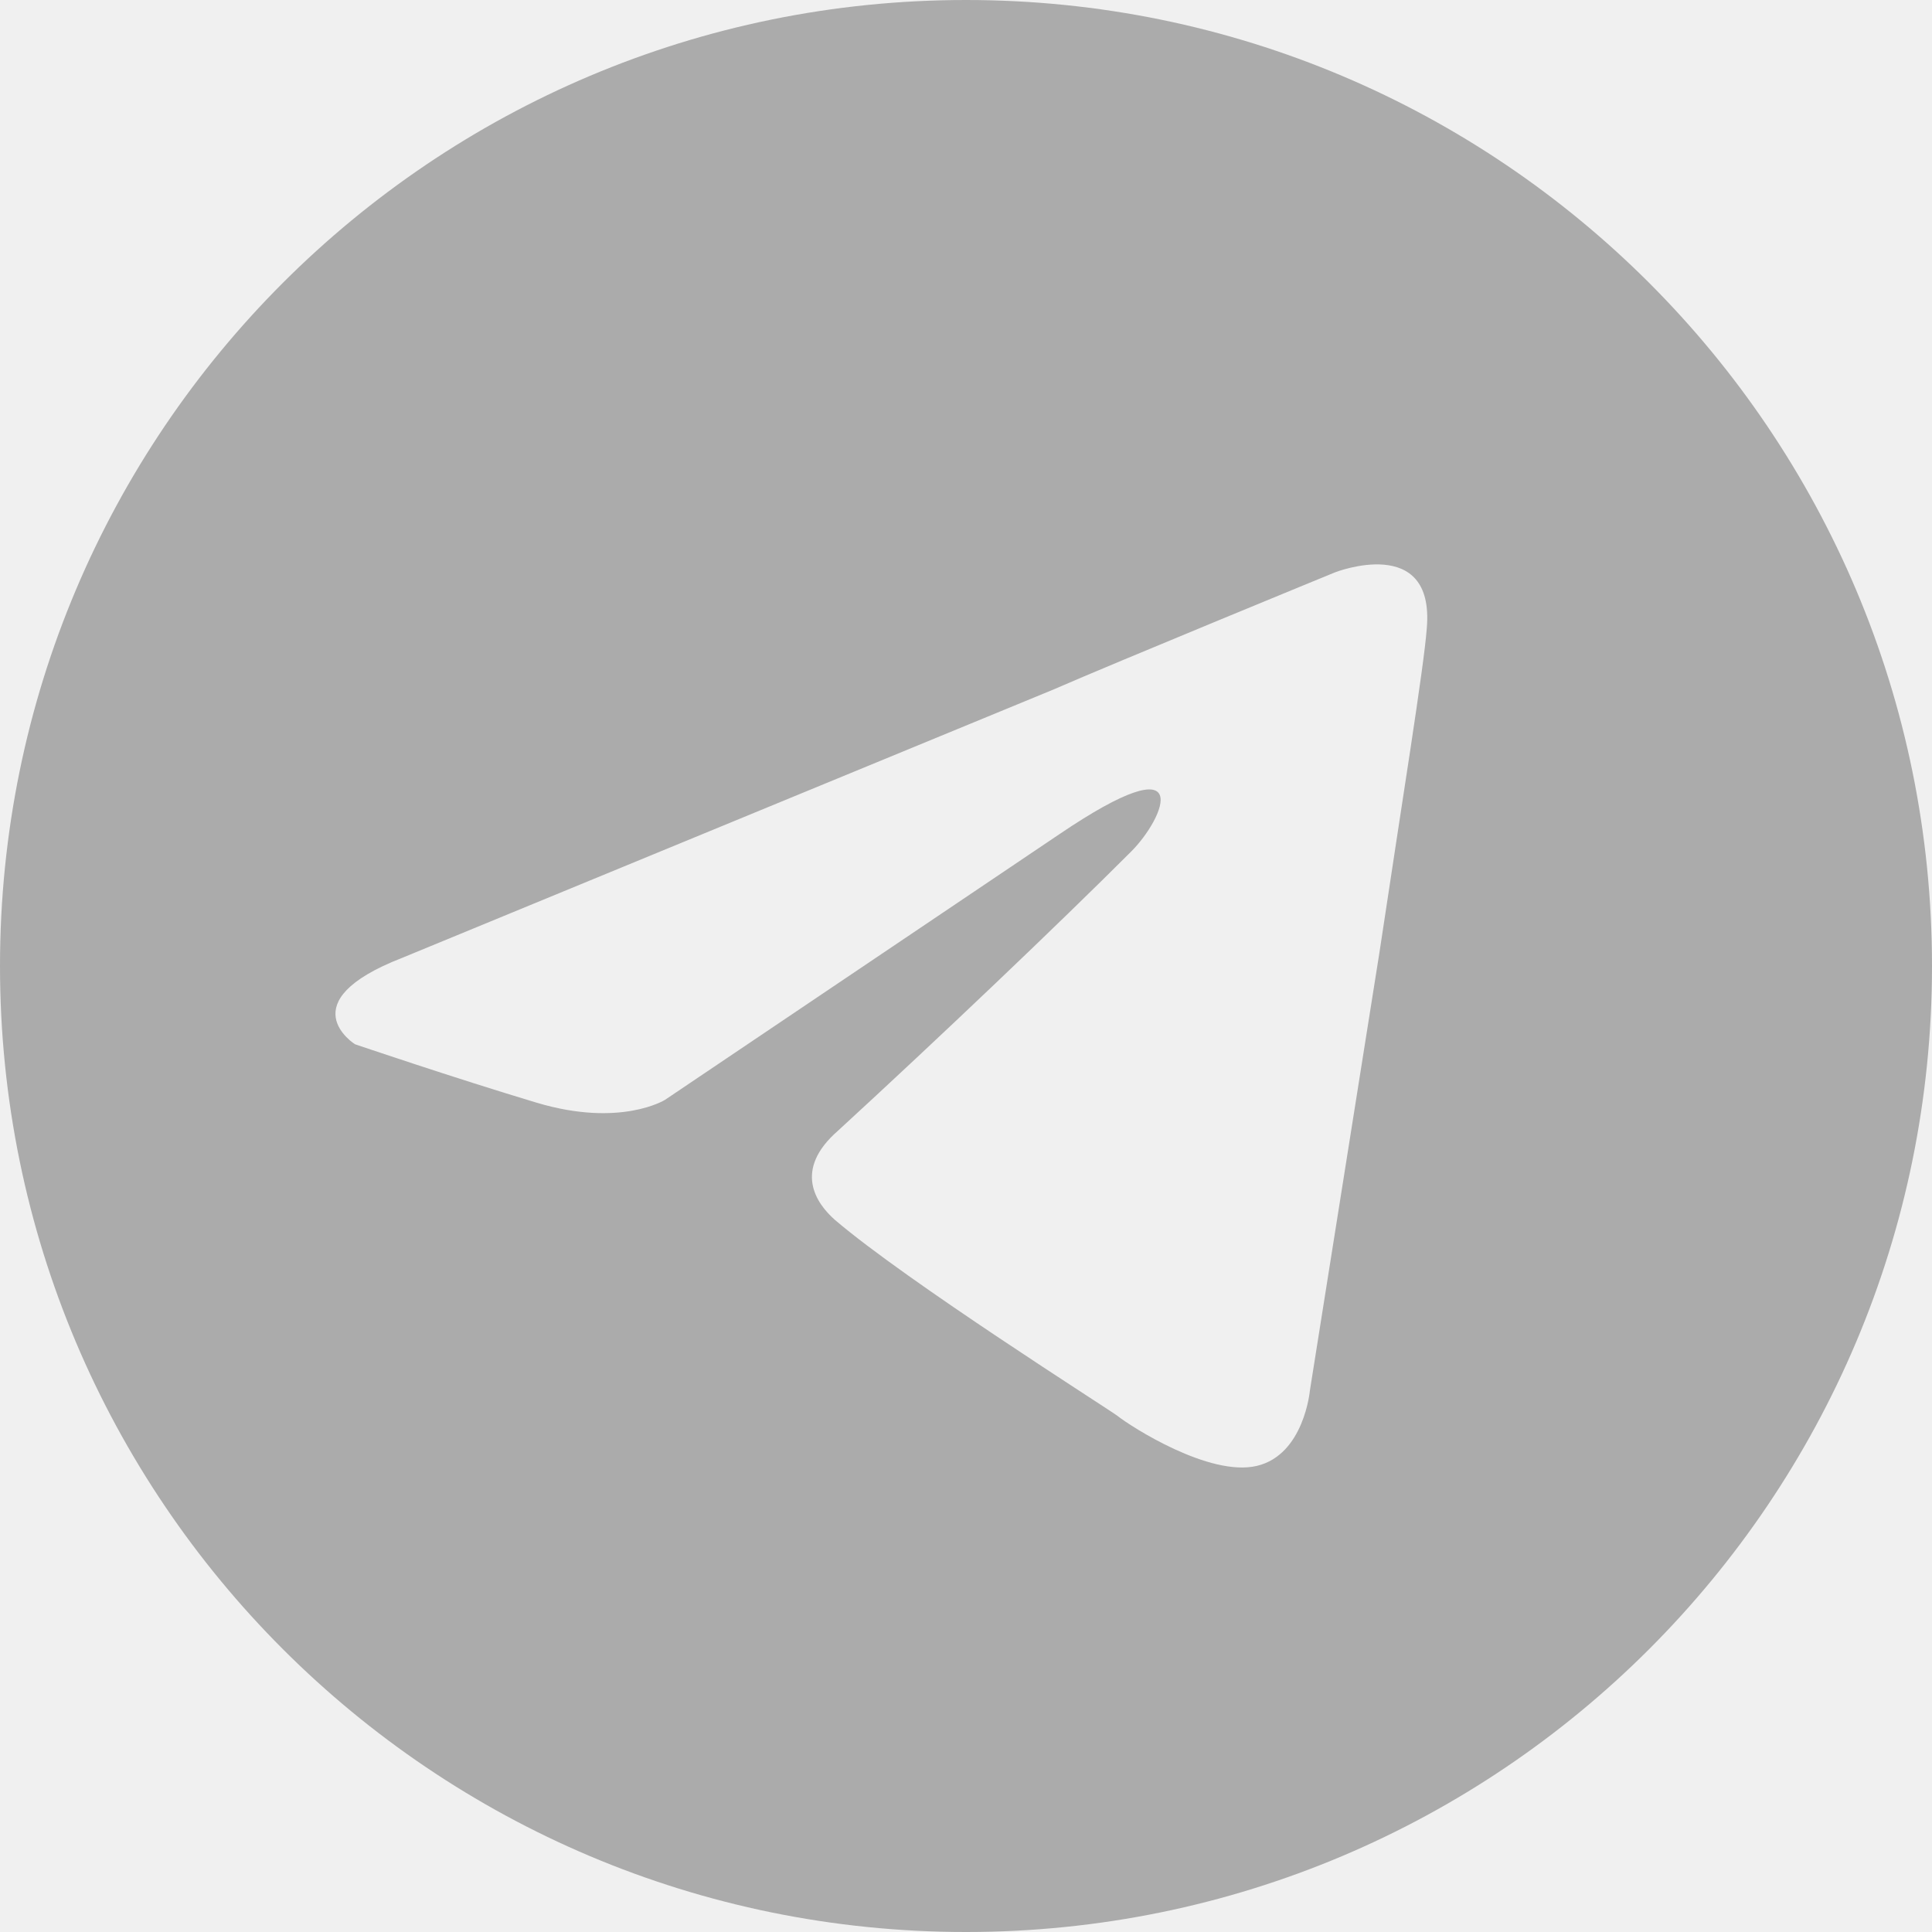
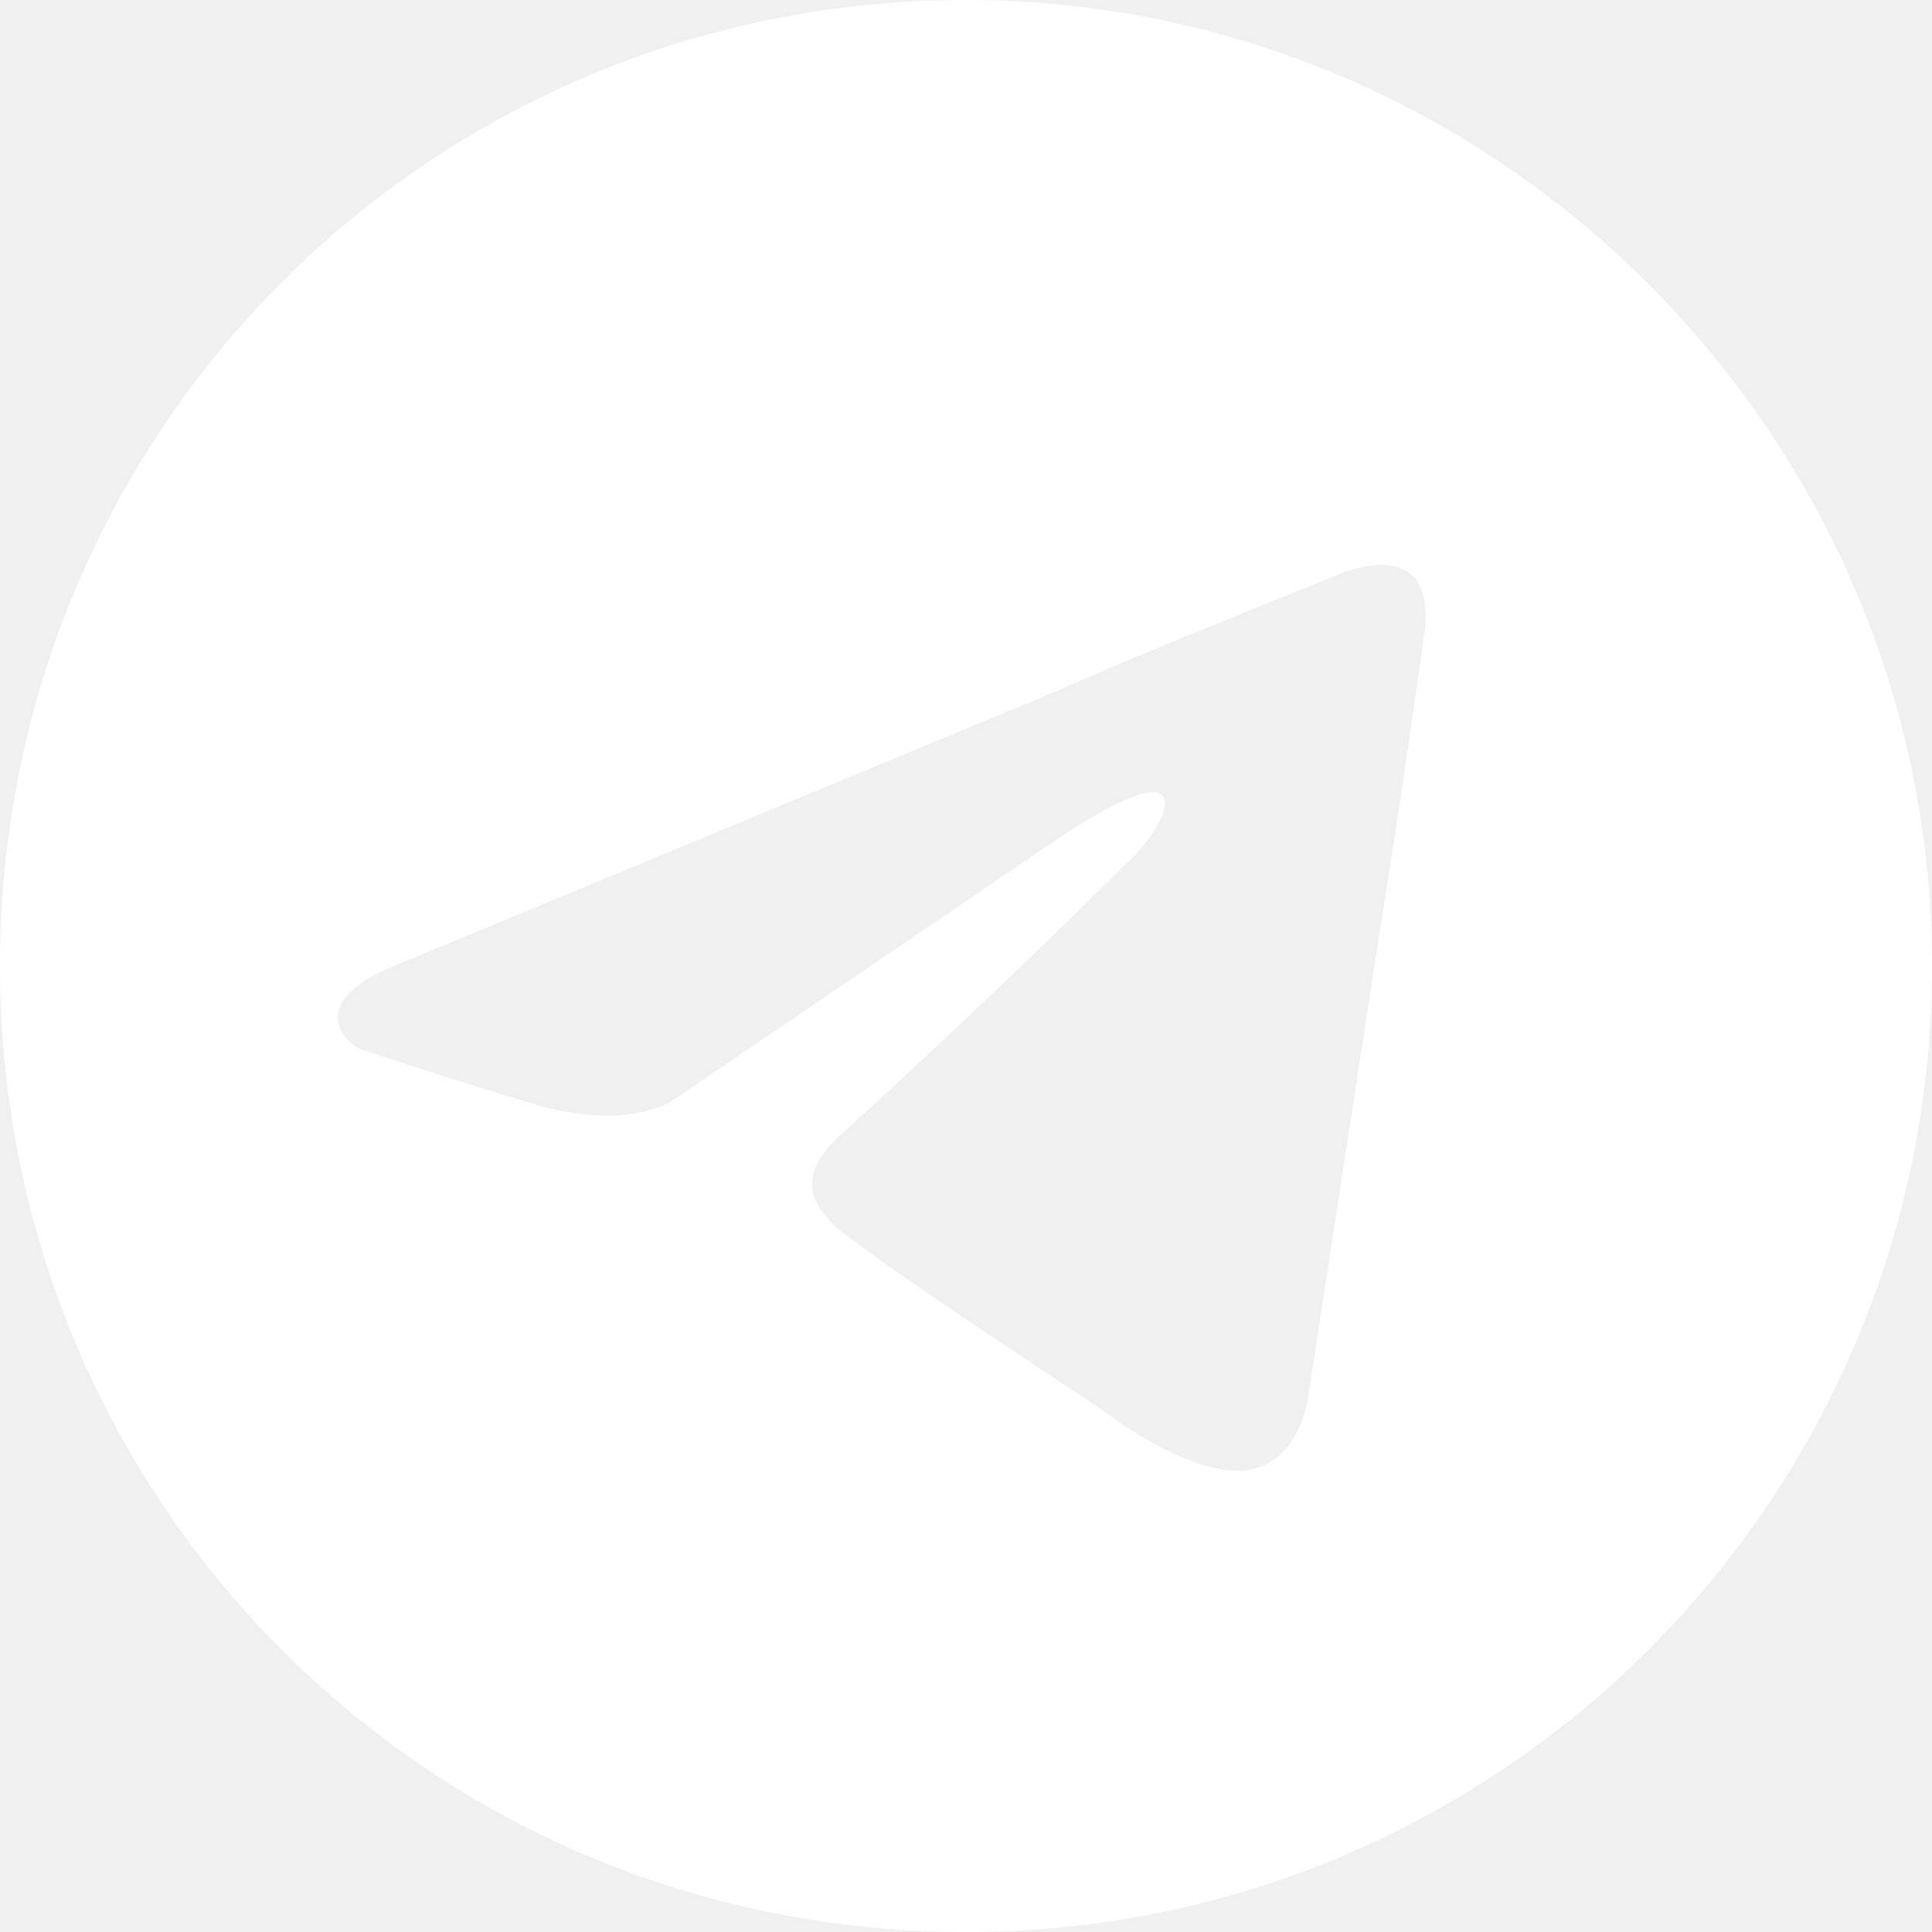
<svg xmlns="http://www.w3.org/2000/svg" version="1.1" id="Capa_1" x="0px" y="0px" viewBox="0 0 40 40" style="enable-background:new 0 0 40 40;" xml:space="preserve">
  <style type="text/css">
- 	.st0{fill:#ABABAB;}
+ 	.st0{fill:#FFFFFF;}
</style>
  <g>
-     <path class="st0" d="M20,0C8.95,0,0,8.95,0,20s8.95,20,20,20s20-8.95,20-20S31.05,0,20,0 M29.54,13.01   c-0.06,0.81-0.52,3.64-0.98,6.71l-1.44,9.07c0,0-0.12,1.33-1.1,1.56c-0.98,0.23-2.6-0.81-2.89-1.04c-0.23-0.17-4.34-2.77-5.84-4.05   c-0.4-0.35-0.87-1.04,0.06-1.85c2.08-1.91,4.57-4.28,6.07-5.78c0.69-0.69,1.39-2.31-1.5-0.35l-8.15,5.49c0,0-0.92,0.58-2.66,0.06   c-1.73-0.52-3.76-1.21-3.76-1.21s-1.39-0.87,0.98-1.79l0,0l13.47-5.55c1.33-0.58,5.84-2.43,5.84-2.43S29.71,11.04,29.54,13.01" />
+     <path class="st0" d="M20,0C8.9,0,0,8.9,0,20s8.9,20,20,20s20-9,20-20S31,0,20,0 M29.5,13c-0.1,0.8-0.5,3.6-1,6.7l-1.4,9.1   c0,0-0.1,1.3-1.1,1.6s-2.6-0.8-2.9-1c-0.2-0.2-4.3-2.8-5.8-4c-0.4-0.4-0.9-1,0.1-1.9c2.1-1.9,4.6-4.3,6.1-5.8   c0.7-0.7,1.4-2.3-1.5-0.4l-8.1,5.5c0,0-0.9,0.6-2.7,0.1c-1.7-0.5-3.8-1.2-3.8-1.2s-1.4-0.9,1-1.8l0,0l13.5-5.6   c1.3-0.6,5.8-2.4,5.8-2.4S29.7,11,29.5,13" />
  </g>
</svg>
